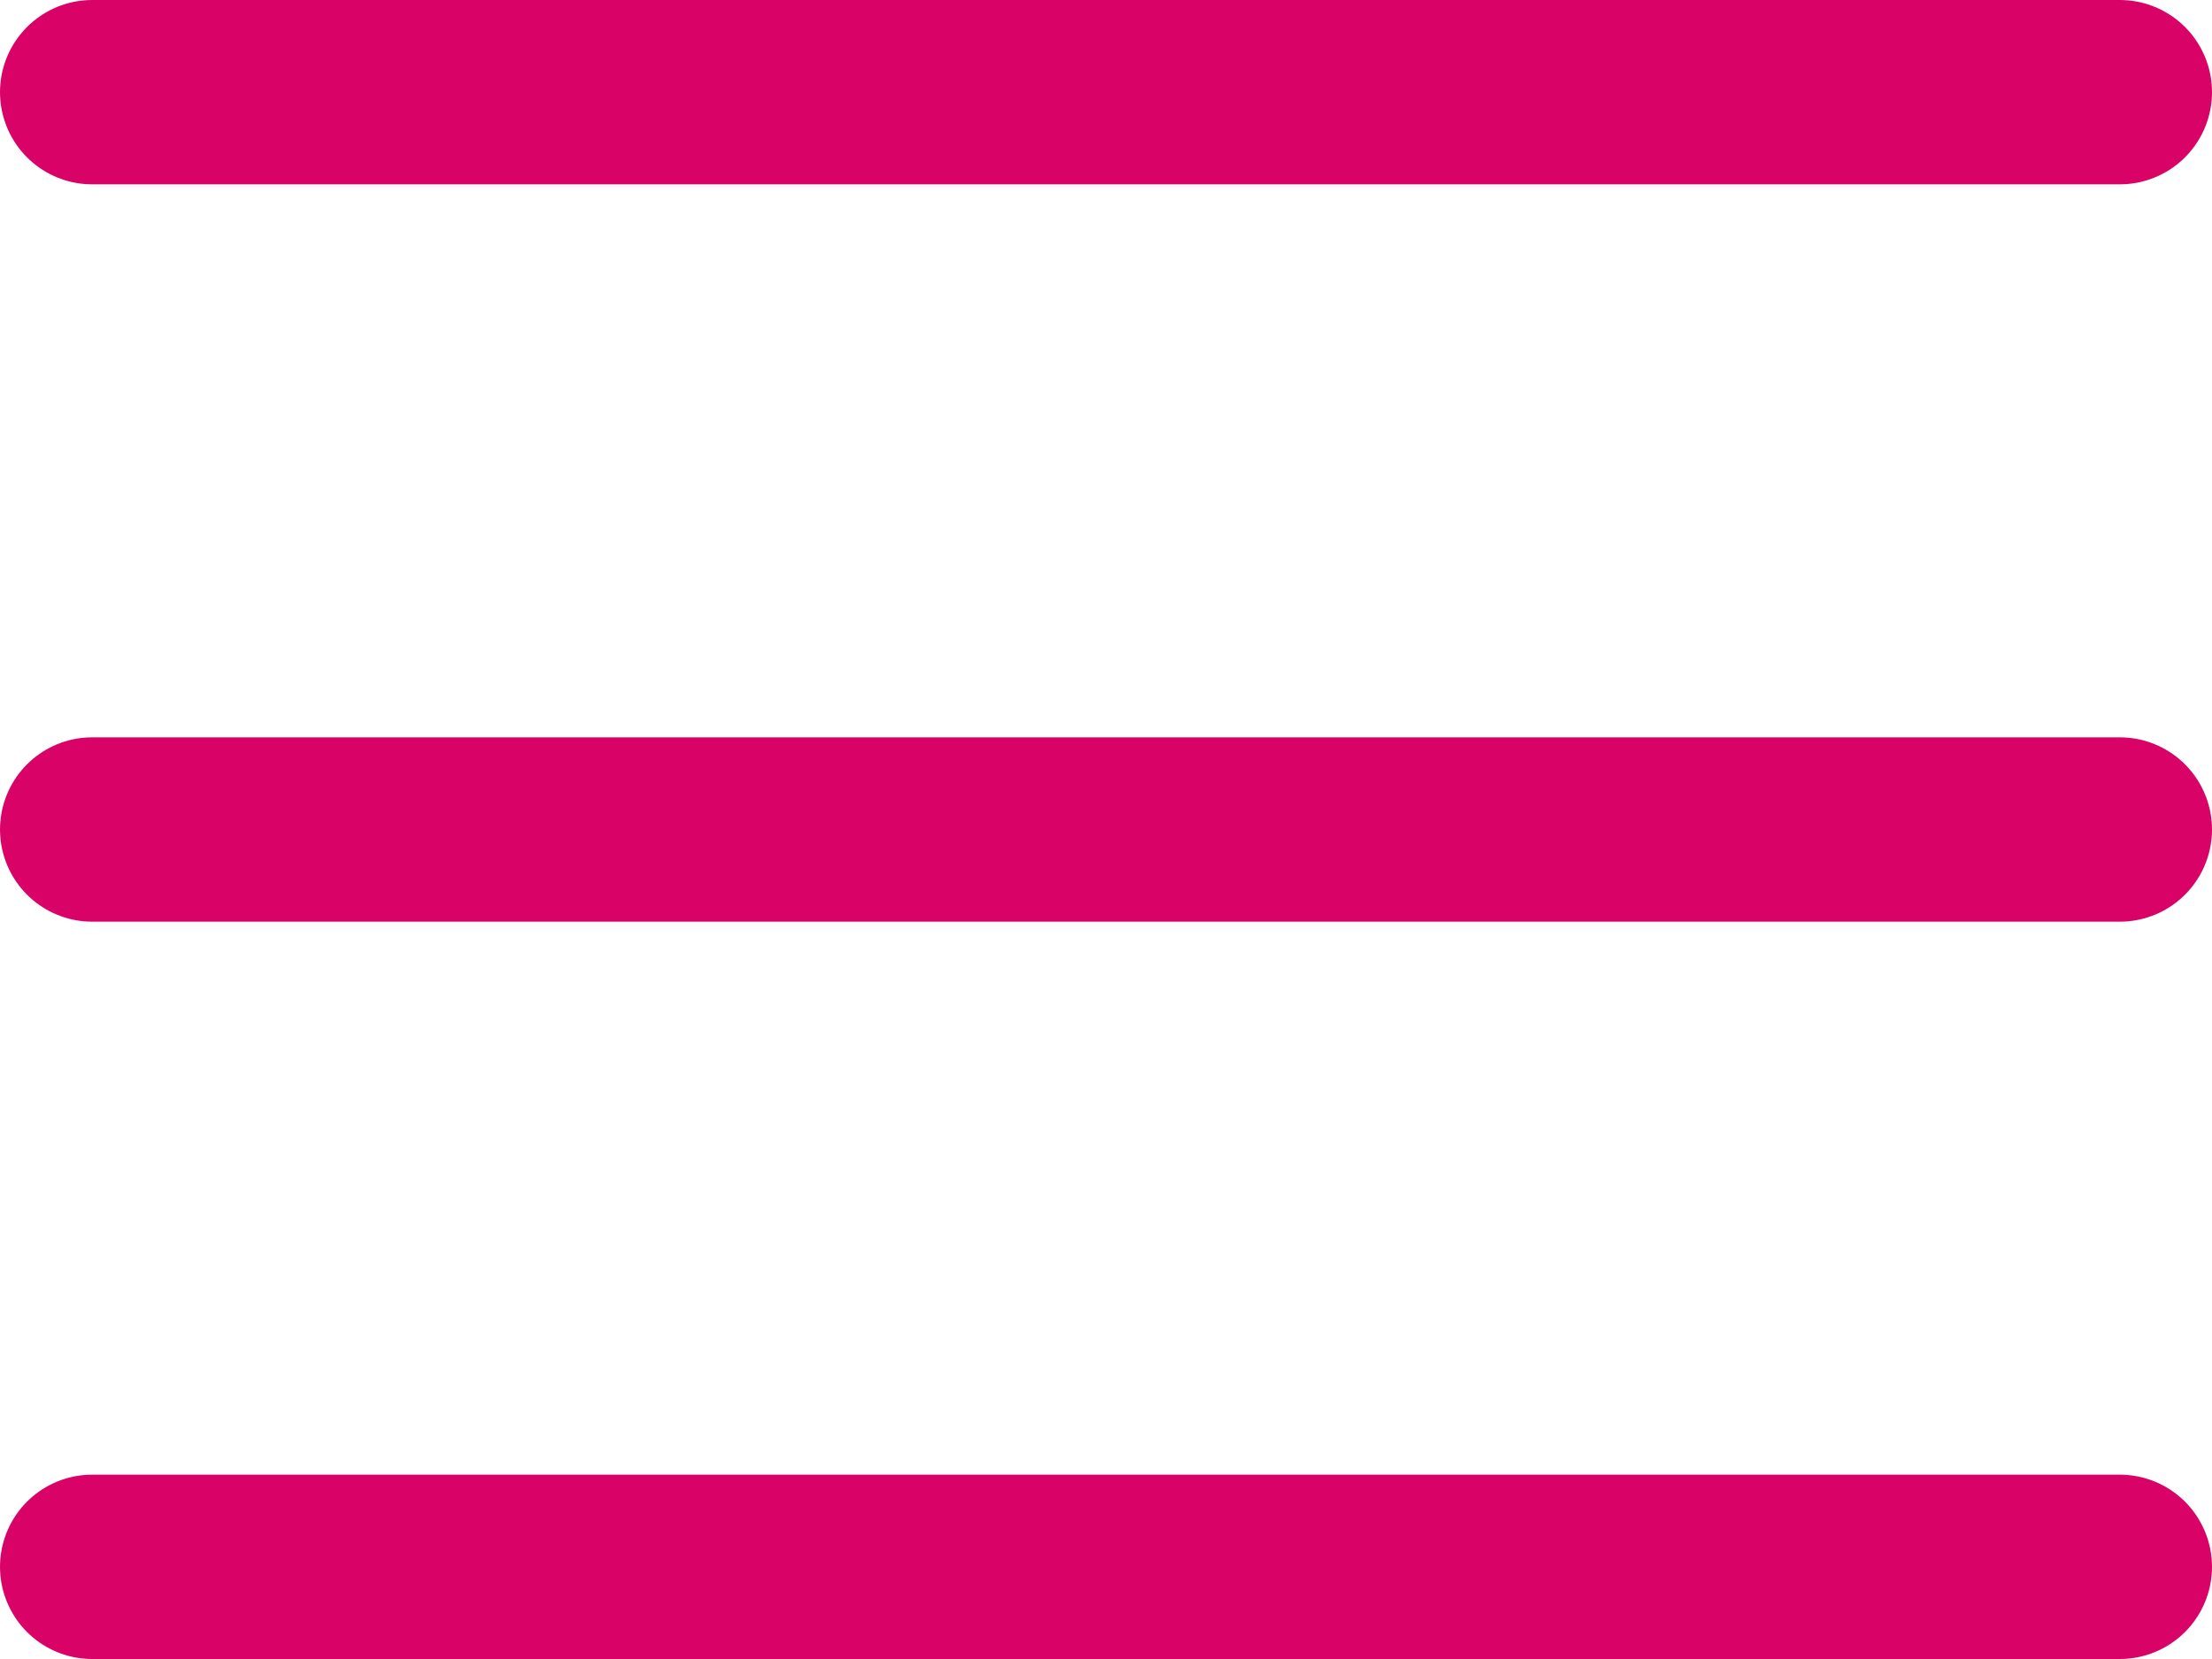
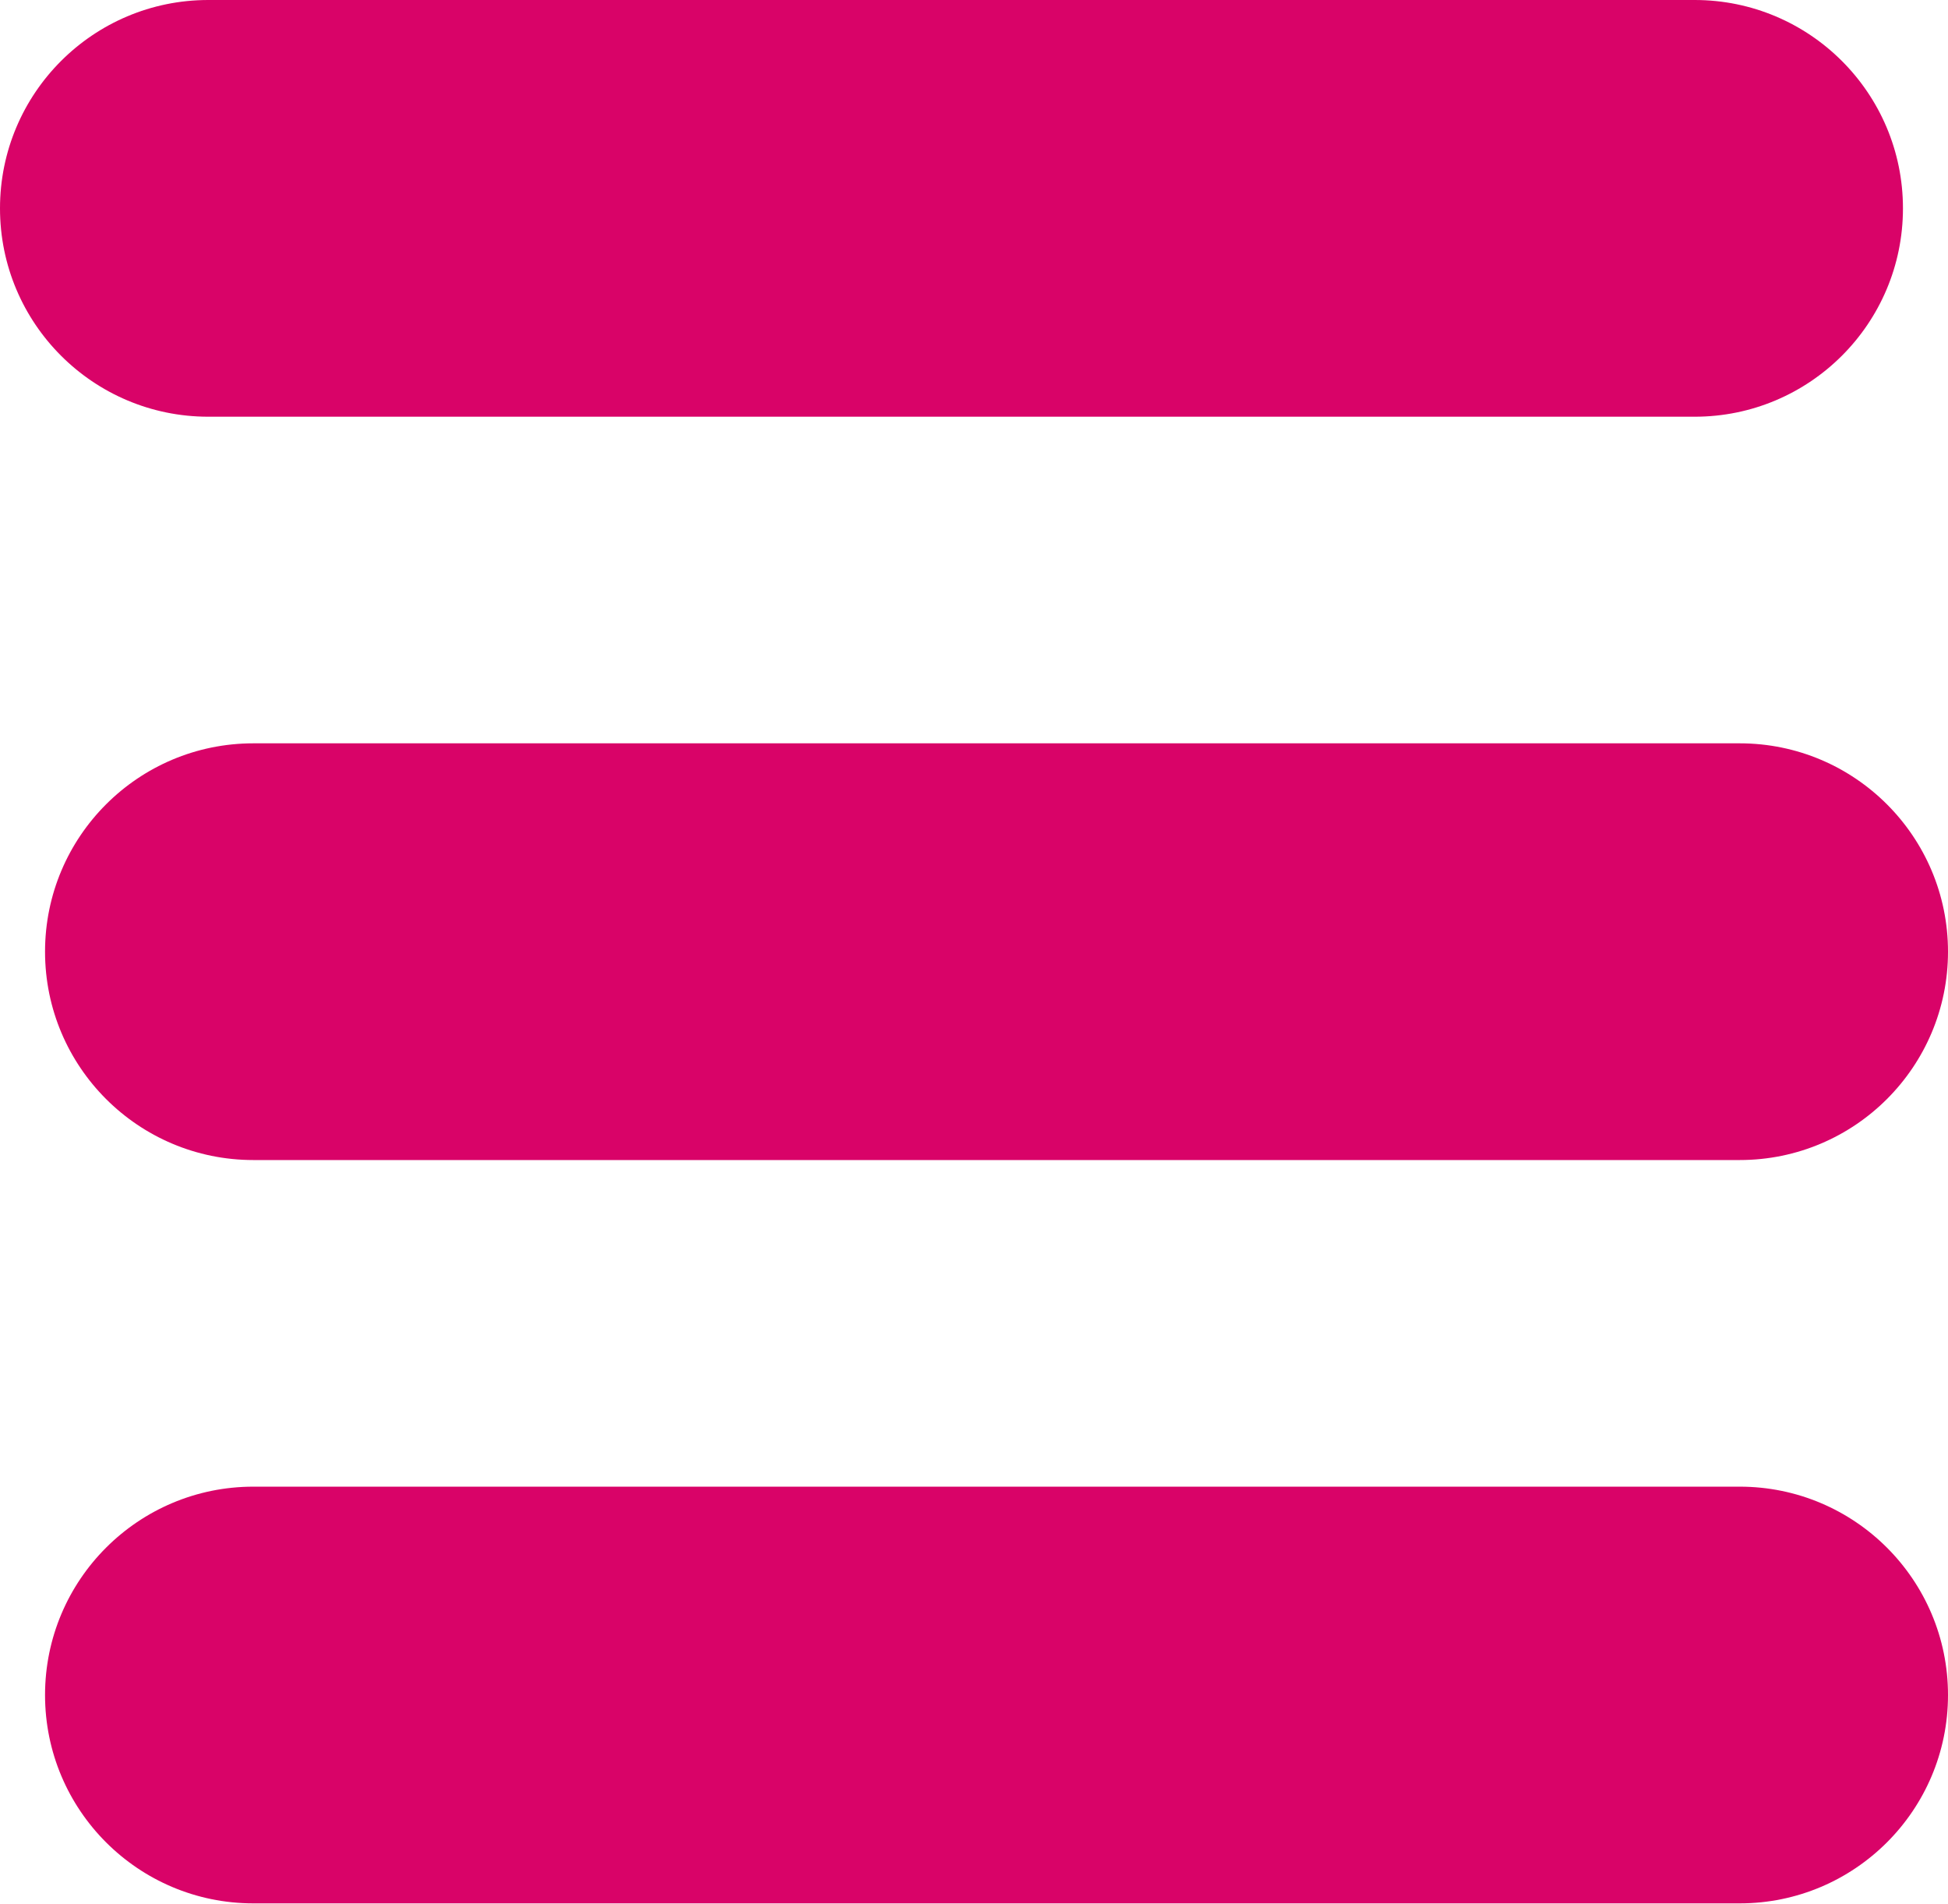
- <svg xmlns="http://www.w3.org/2000/svg" width="24" height="18" viewBox="0 0 24 18">
-   <path id="descarga" d="M4,7H26M4,15H26M4,23H26" transform="translate(-3 -6)" fill="#d90368" stroke="#d90368" stroke-linecap="round" stroke-miterlimit="10" stroke-width="2" />
+ <svg xmlns="http://www.w3.org/2000/svg" width="173" height="169" viewBox="0 0 173 169">
+   <g id="Grupo_1" data-name="Grupo 1" transform="translate(-251 -97)">
+     <rect id="Rectángulo_1" data-name="Rectángulo 1" width="169" height="37" rx="18.5" transform="translate(251 97)" fill="#d90368" />
+     <rect id="Rectángulo_2" data-name="Rectángulo 2" width="169" height="37" rx="18.5" transform="translate(255 163)" fill="#d90368" />
+     <rect id="Rectángulo_3" data-name="Rectángulo 3" width="169" height="37" rx="18.5" transform="translate(255 229)" fill="#d90368" />
+   </g>
</svg>
